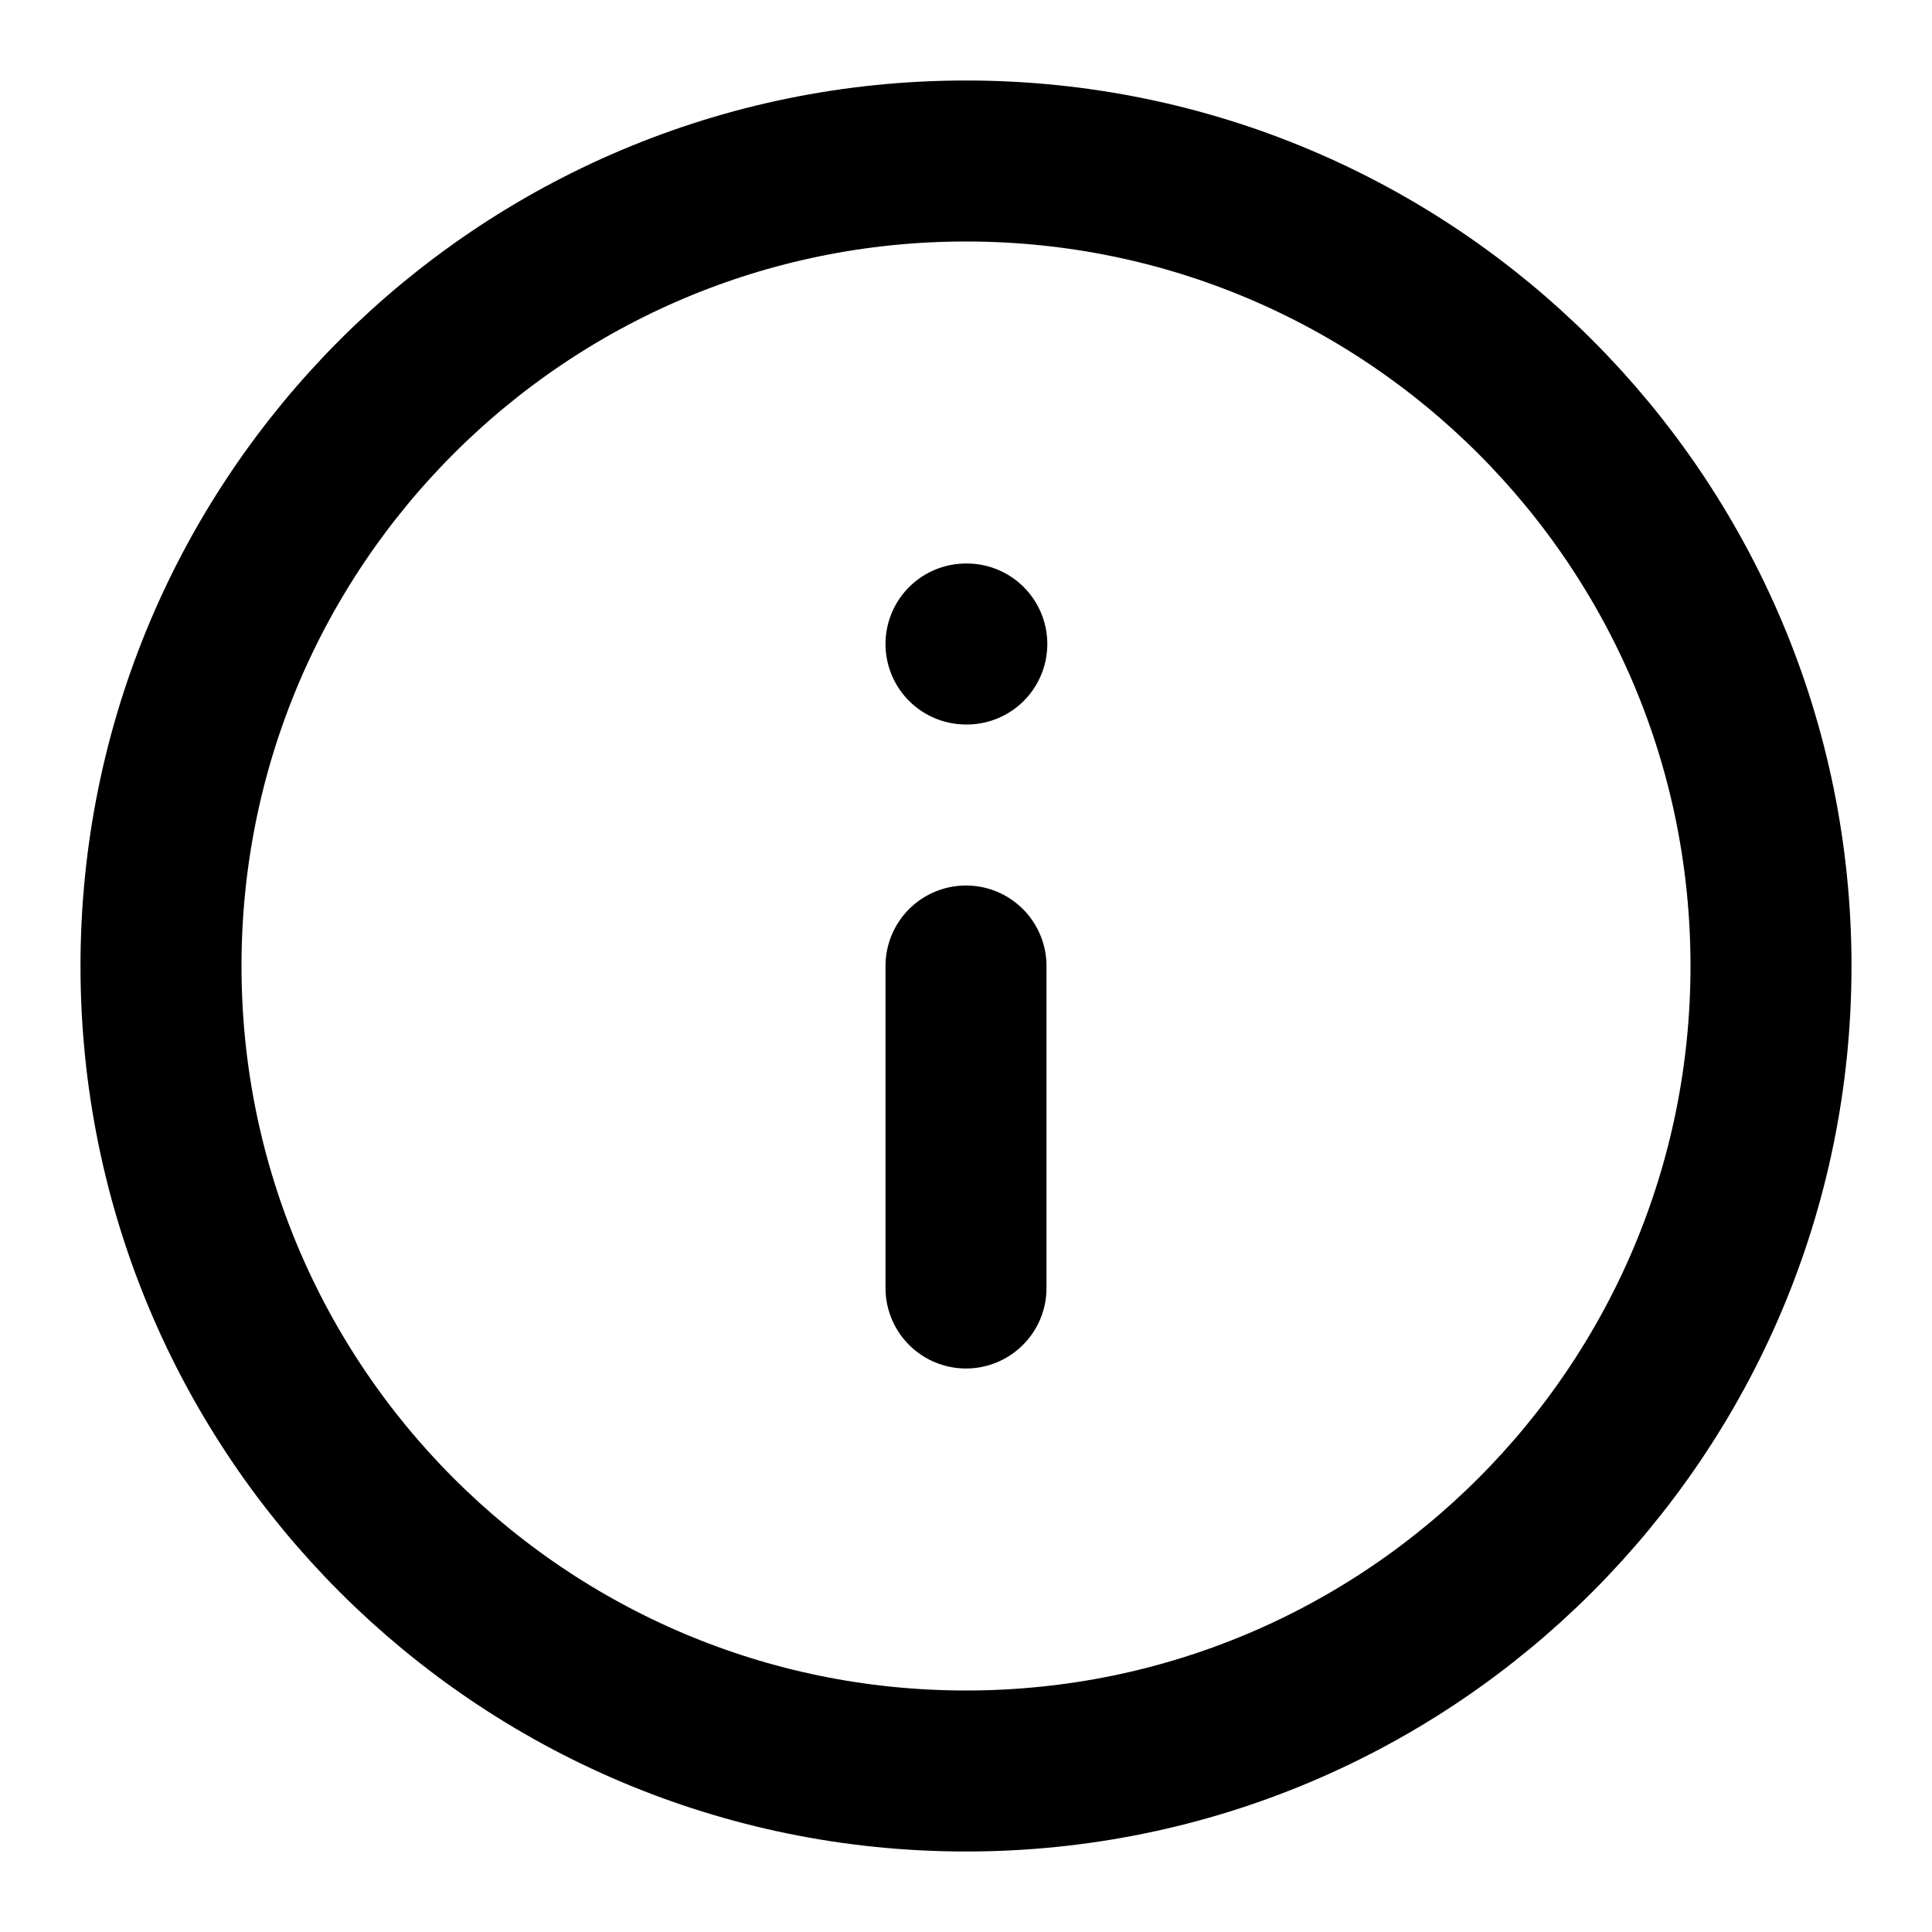
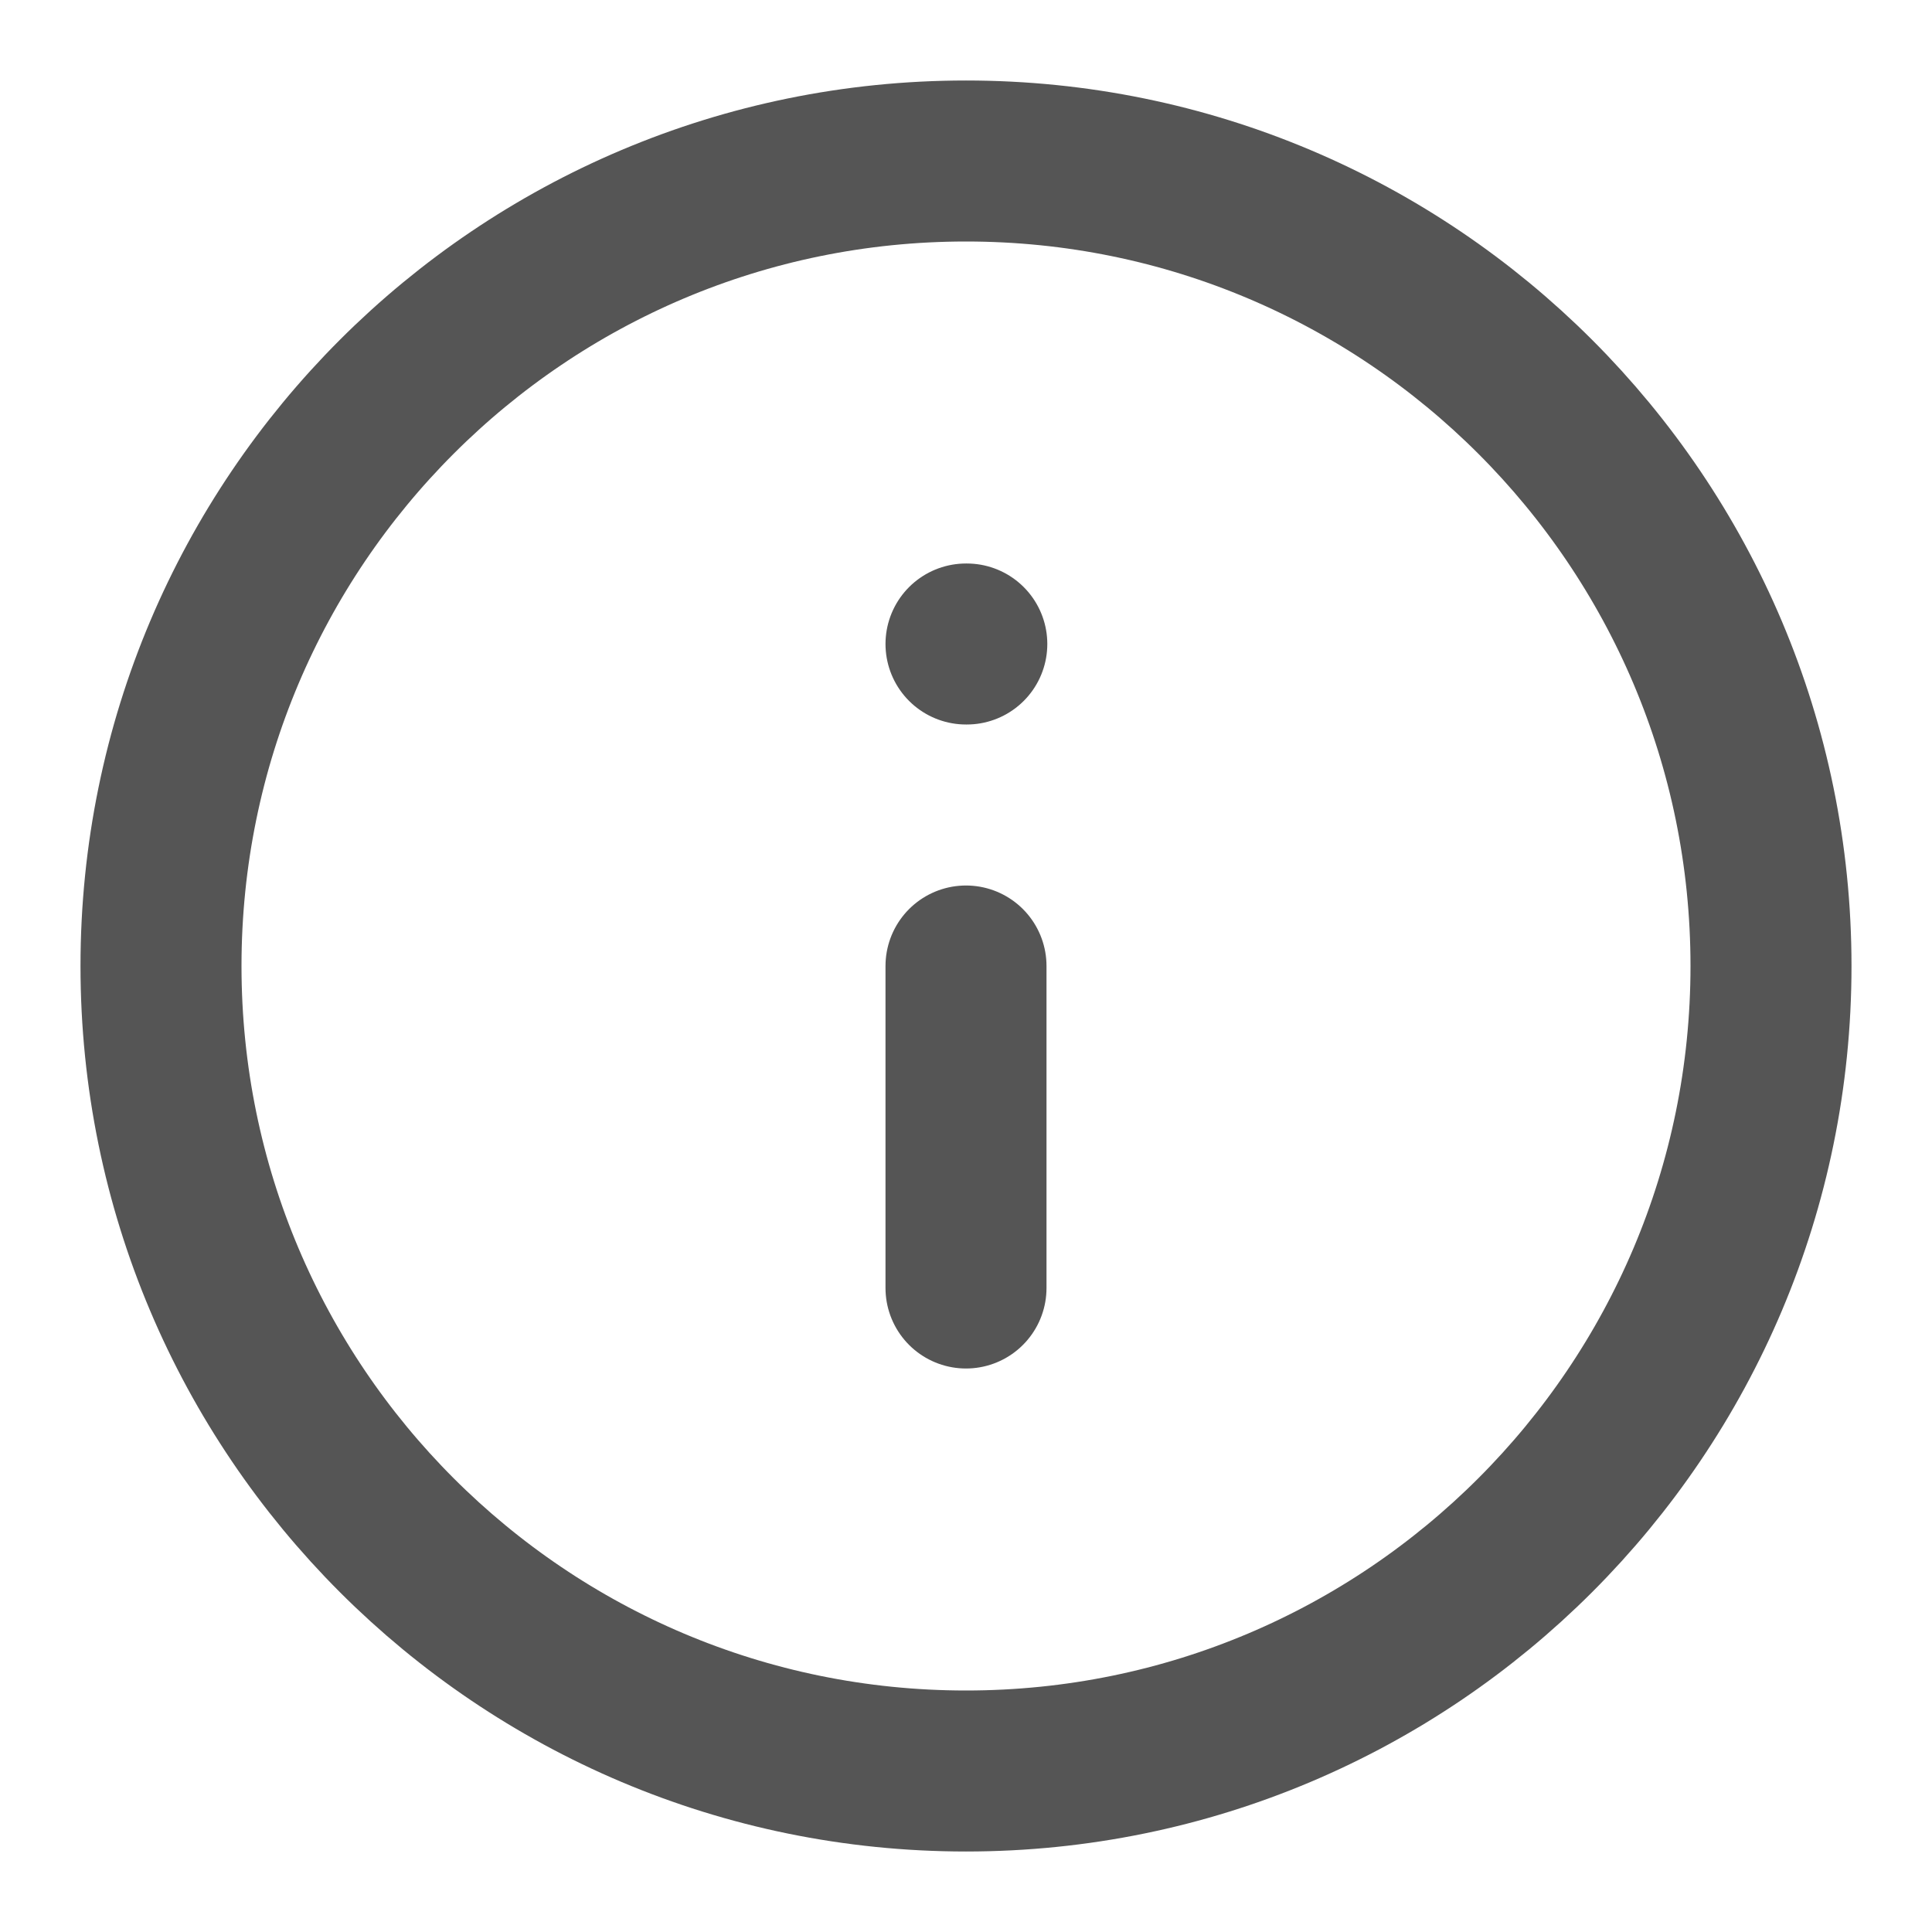
- <svg xmlns="http://www.w3.org/2000/svg" width="24" height="24" viewBox="0 0 24 24" fill="none" stroke="currentColor" stroke-width="2" stroke-linecap="round" stroke-linejoin="round" class="lucide lucide-info">
+ <svg xmlns="http://www.w3.org/2000/svg" width="24" height="24" viewBox="0 0 24 24" fill="none" stroke="#555" stroke-width="2" stroke-linecap="round" stroke-linejoin="round" class="lucide lucide-info">
  <circle cx="12" cy="12" r="10" />
  <path d="M12 16v-4" />
  <path d="M12 8h.01" />
</svg>
